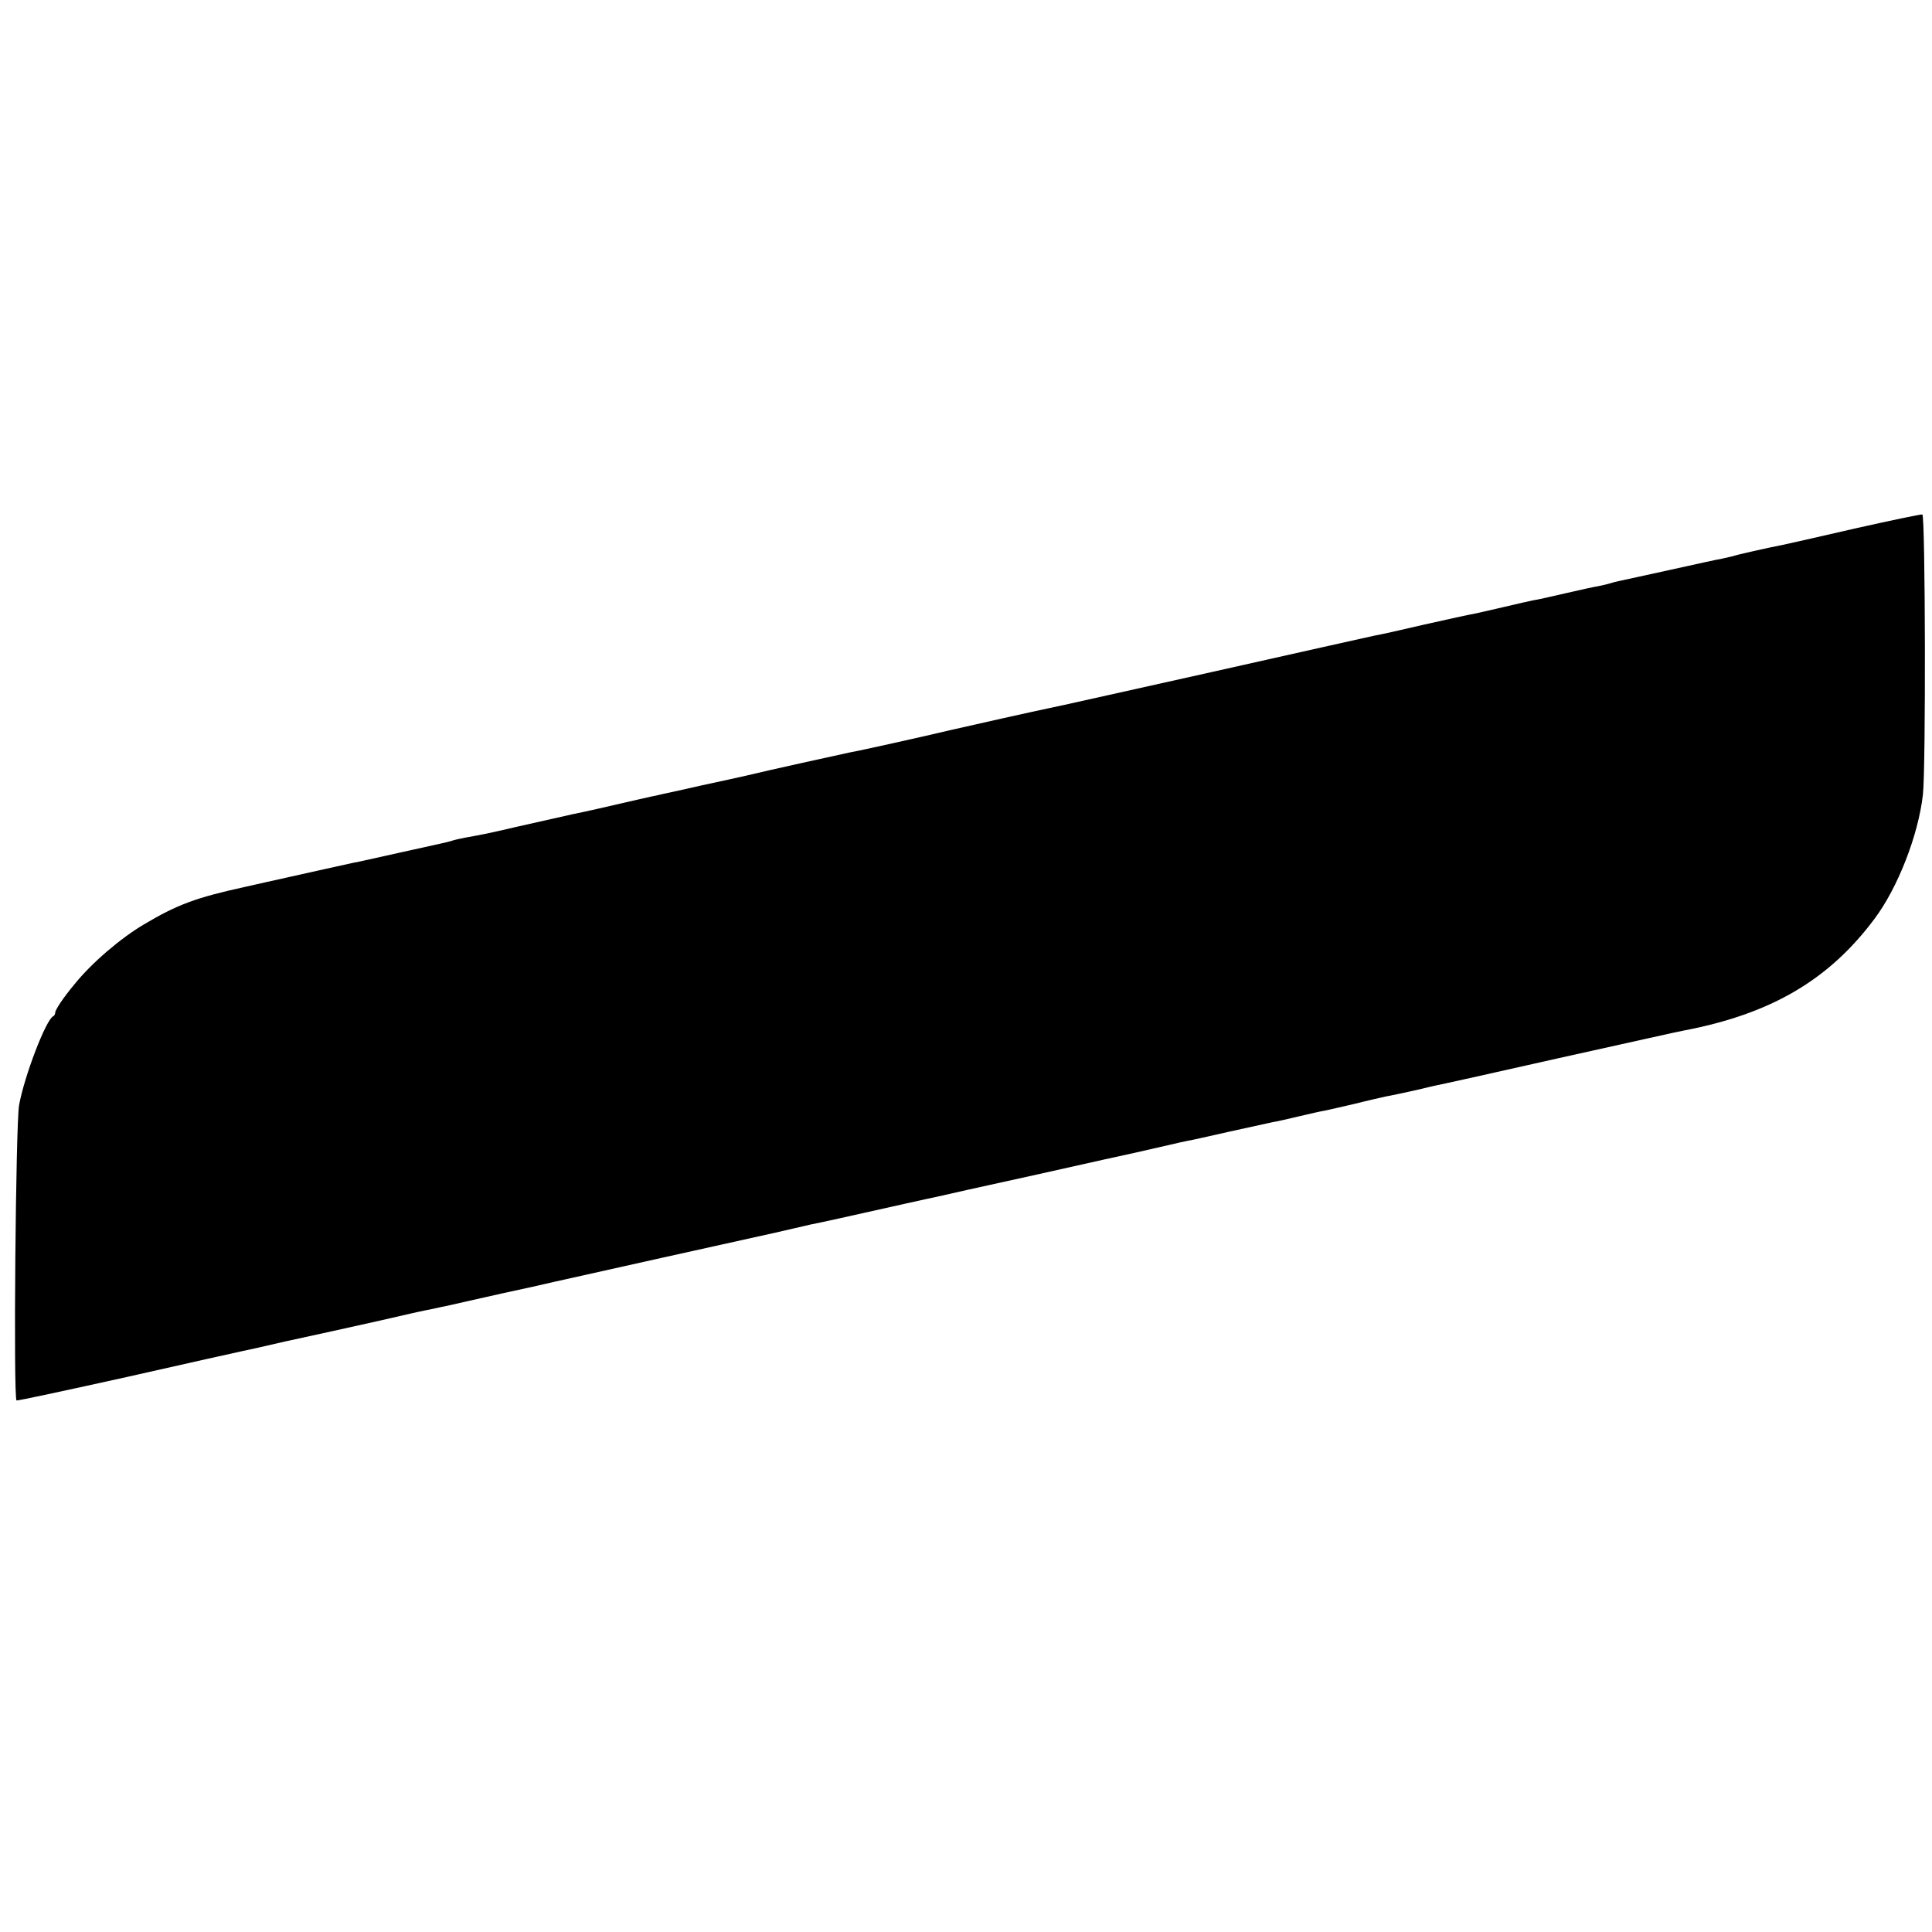
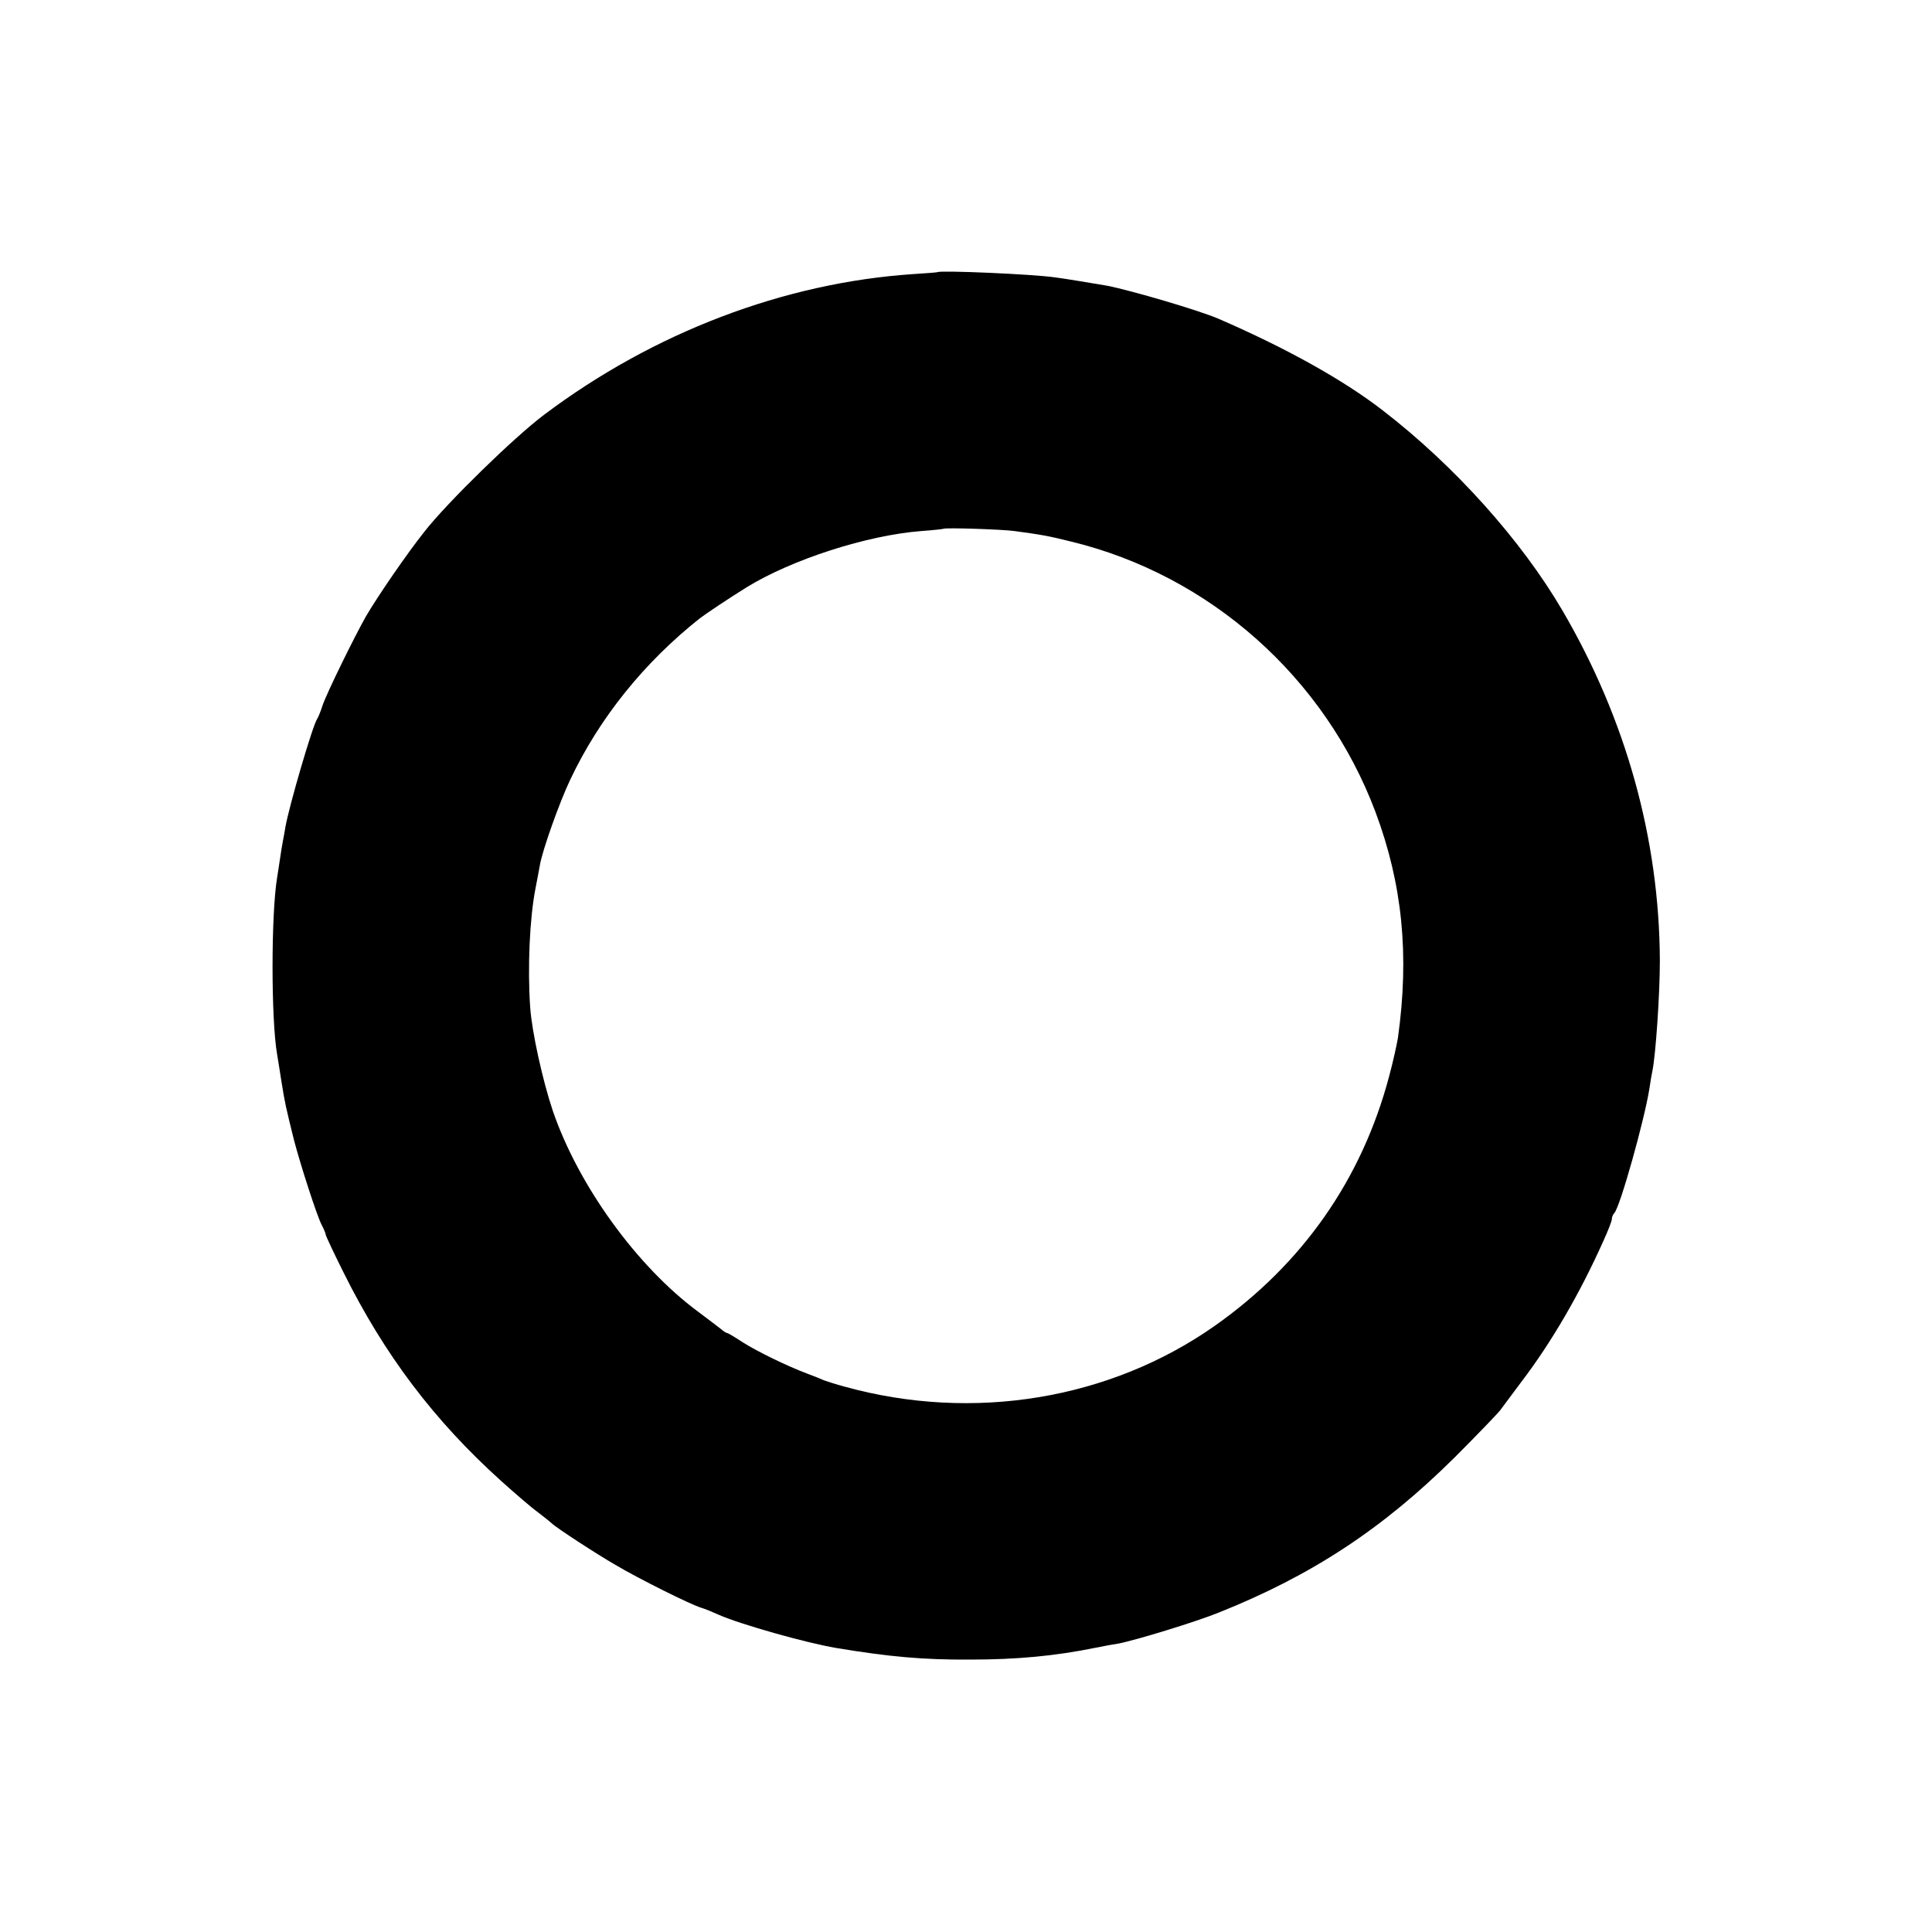
<svg xmlns="http://www.w3.org/2000/svg" version="1.0" width="700pt" height="700pt" viewBox="0 0 700 700" preserveAspectRatio="xMidYMid meet">
  <g transform="translate(0,700) scale(0.1,-0.1)" fill="#000000" stroke="none">
-     <path d="M6720 5085 c-129 -30 -246 -56 -260 -59 -52 -10 -168 -36 -181 -41 -8 -2 -25 -6 -39 -9 -14 -2 -99 -21 -190 -41 -91 -20 -173 -38 -183 -40 -10 -2 -26 -6 -35 -9 -9 -3 -28 -7 -42 -10 -14 -2 -68 -14 -120 -26 -52 -12 -104 -24 -115 -25 -11 -2 -58 -13 -105 -24 -47 -11 -96 -22 -110 -25 -14 -2 -95 -20 -180 -39 -85 -20 -166 -38 -180 -40 -14 -3 -279 -62 -590 -132 -311 -69 -576 -129 -590 -131 -35 -7 -282 -62 -355 -79 -105 -25 -339 -77 -365 -81 -29 -6 -315 -69 -375 -84 -22 -5 -94 -21 -160 -35 -66 -15 -129 -29 -140 -31 -11 -3 -31 -7 -45 -10 -13 -3 -63 -14 -110 -25 -47 -11 -125 -29 -175 -39 -49 -11 -139 -31 -200 -45 -107 -25 -128 -29 -190 -40 -16 -3 -38 -8 -47 -11 -9 -3 -25 -7 -35 -9 -10 -2 -81 -18 -158 -35 -77 -17 -151 -34 -165 -36 -20 -4 -220 -49 -315 -70 -21 -5 -48 -11 -80 -18 -173 -38 -242 -63 -363 -135 -85 -50 -191 -141 -252 -217 -41 -49 -70 -93 -70 -103 0 -5 -3 -11 -7 -13 -26 -11 -105 -217 -124 -323 -12 -71 -21 -1063 -9 -1069 3 -2 183 37 400 85 217 49 404 91 415 93 11 2 83 18 160 36 77 17 151 33 165 36 14 3 95 21 180 40 85 20 166 38 180 40 14 3 45 10 70 15 53 12 43 10 195 44 66 14 147 32 180 40 52 12 736 164 805 179 14 3 43 10 65 15 22 5 51 12 65 15 23 4 122 26 345 76 50 11 99 22 110 24 11 3 173 39 360 80 187 42 349 78 360 80 17 4 40 9 140 32 11 3 31 7 45 10 14 2 84 18 155 34 72 16 141 31 155 34 14 2 57 12 95 21 39 9 81 19 95 21 14 3 63 14 110 25 47 12 96 23 110 26 22 4 75 15 135 29 11 3 30 7 42 10 13 2 215 47 450 100 236 52 439 98 453 100 315 60 525 182 691 404 85 113 159 303 176 450 11 93 9 1013 -2 1016 -6 1 -116 -22 -245 -51z" />
+     <path d="M3397 6014 c-1 -1 -40 -4 -87 -7 -469 -31 -943 -212 -1339 -510 -109 -82 -350 -317 -433 -423 -63 -79 -170 -235 -212 -307 -43 -76 -142 -278 -157 -322 -7 -22 -16 -44 -20 -50 -16 -23 -101 -313 -115 -392 -2 -13 -6 -35 -9 -50 -3 -16 -8 -46 -11 -68 -3 -22 -8 -51 -10 -65 -22 -134 -22 -513 0 -640 2 -14 10 -59 16 -100 12 -76 16 -93 45 -210 24 -92 83 -274 100 -307 8 -15 15 -32 15 -36 0 -4 29 -66 64 -136 149 -300 329 -538 572 -757 49 -44 109 -96 134 -114 25 -19 47 -37 50 -40 12 -13 162 -111 230 -150 86 -51 273 -144 310 -155 14 -4 43 -16 65 -26 77 -34 313 -101 425 -120 193 -32 315 -43 485 -42 169 0 308 13 455 43 30 6 67 13 82 15 59 11 279 78 363 112 338 135 595 304 856 563 80 80 154 157 165 171 10 14 45 60 76 102 109 143 212 320 297 510 17 37 31 73 31 80 0 7 4 17 9 22 21 22 109 337 127 450 4 28 9 57 11 65 12 59 27 276 27 400 -2 439 -122 873 -353 1268 -148 253 -390 524 -651 725 -142 110 -350 226 -595 332 -69 30 -317 103 -405 120 -29 5 -160 27 -187 30 -83 12 -416 26 -426 19z m278 -938 c97 -13 125 -18 205 -38 504 -122 921 -493 1104 -981 97 -260 123 -516 81 -817 -4 -25 -18 -88 -32 -140 -99 -373 -314 -680 -632 -904 -380 -267 -876 -349 -1341 -220 -30 8 -64 19 -75 23 -11 5 -38 16 -60 24 -72 27 -179 79 -233 113 -29 19 -54 34 -57 34 -3 0 -13 6 -22 14 -10 8 -47 36 -83 63 -222 164 -434 457 -527 728 -37 110 -76 287 -82 375 -10 142 -2 323 19 430 6 30 13 69 16 85 9 54 71 228 110 310 106 224 268 425 470 585 21 16 106 73 169 112 164 101 437 189 634 204 42 3 77 7 79 8 4 5 215 -2 257 -8z" />
  </g>
</svg>
